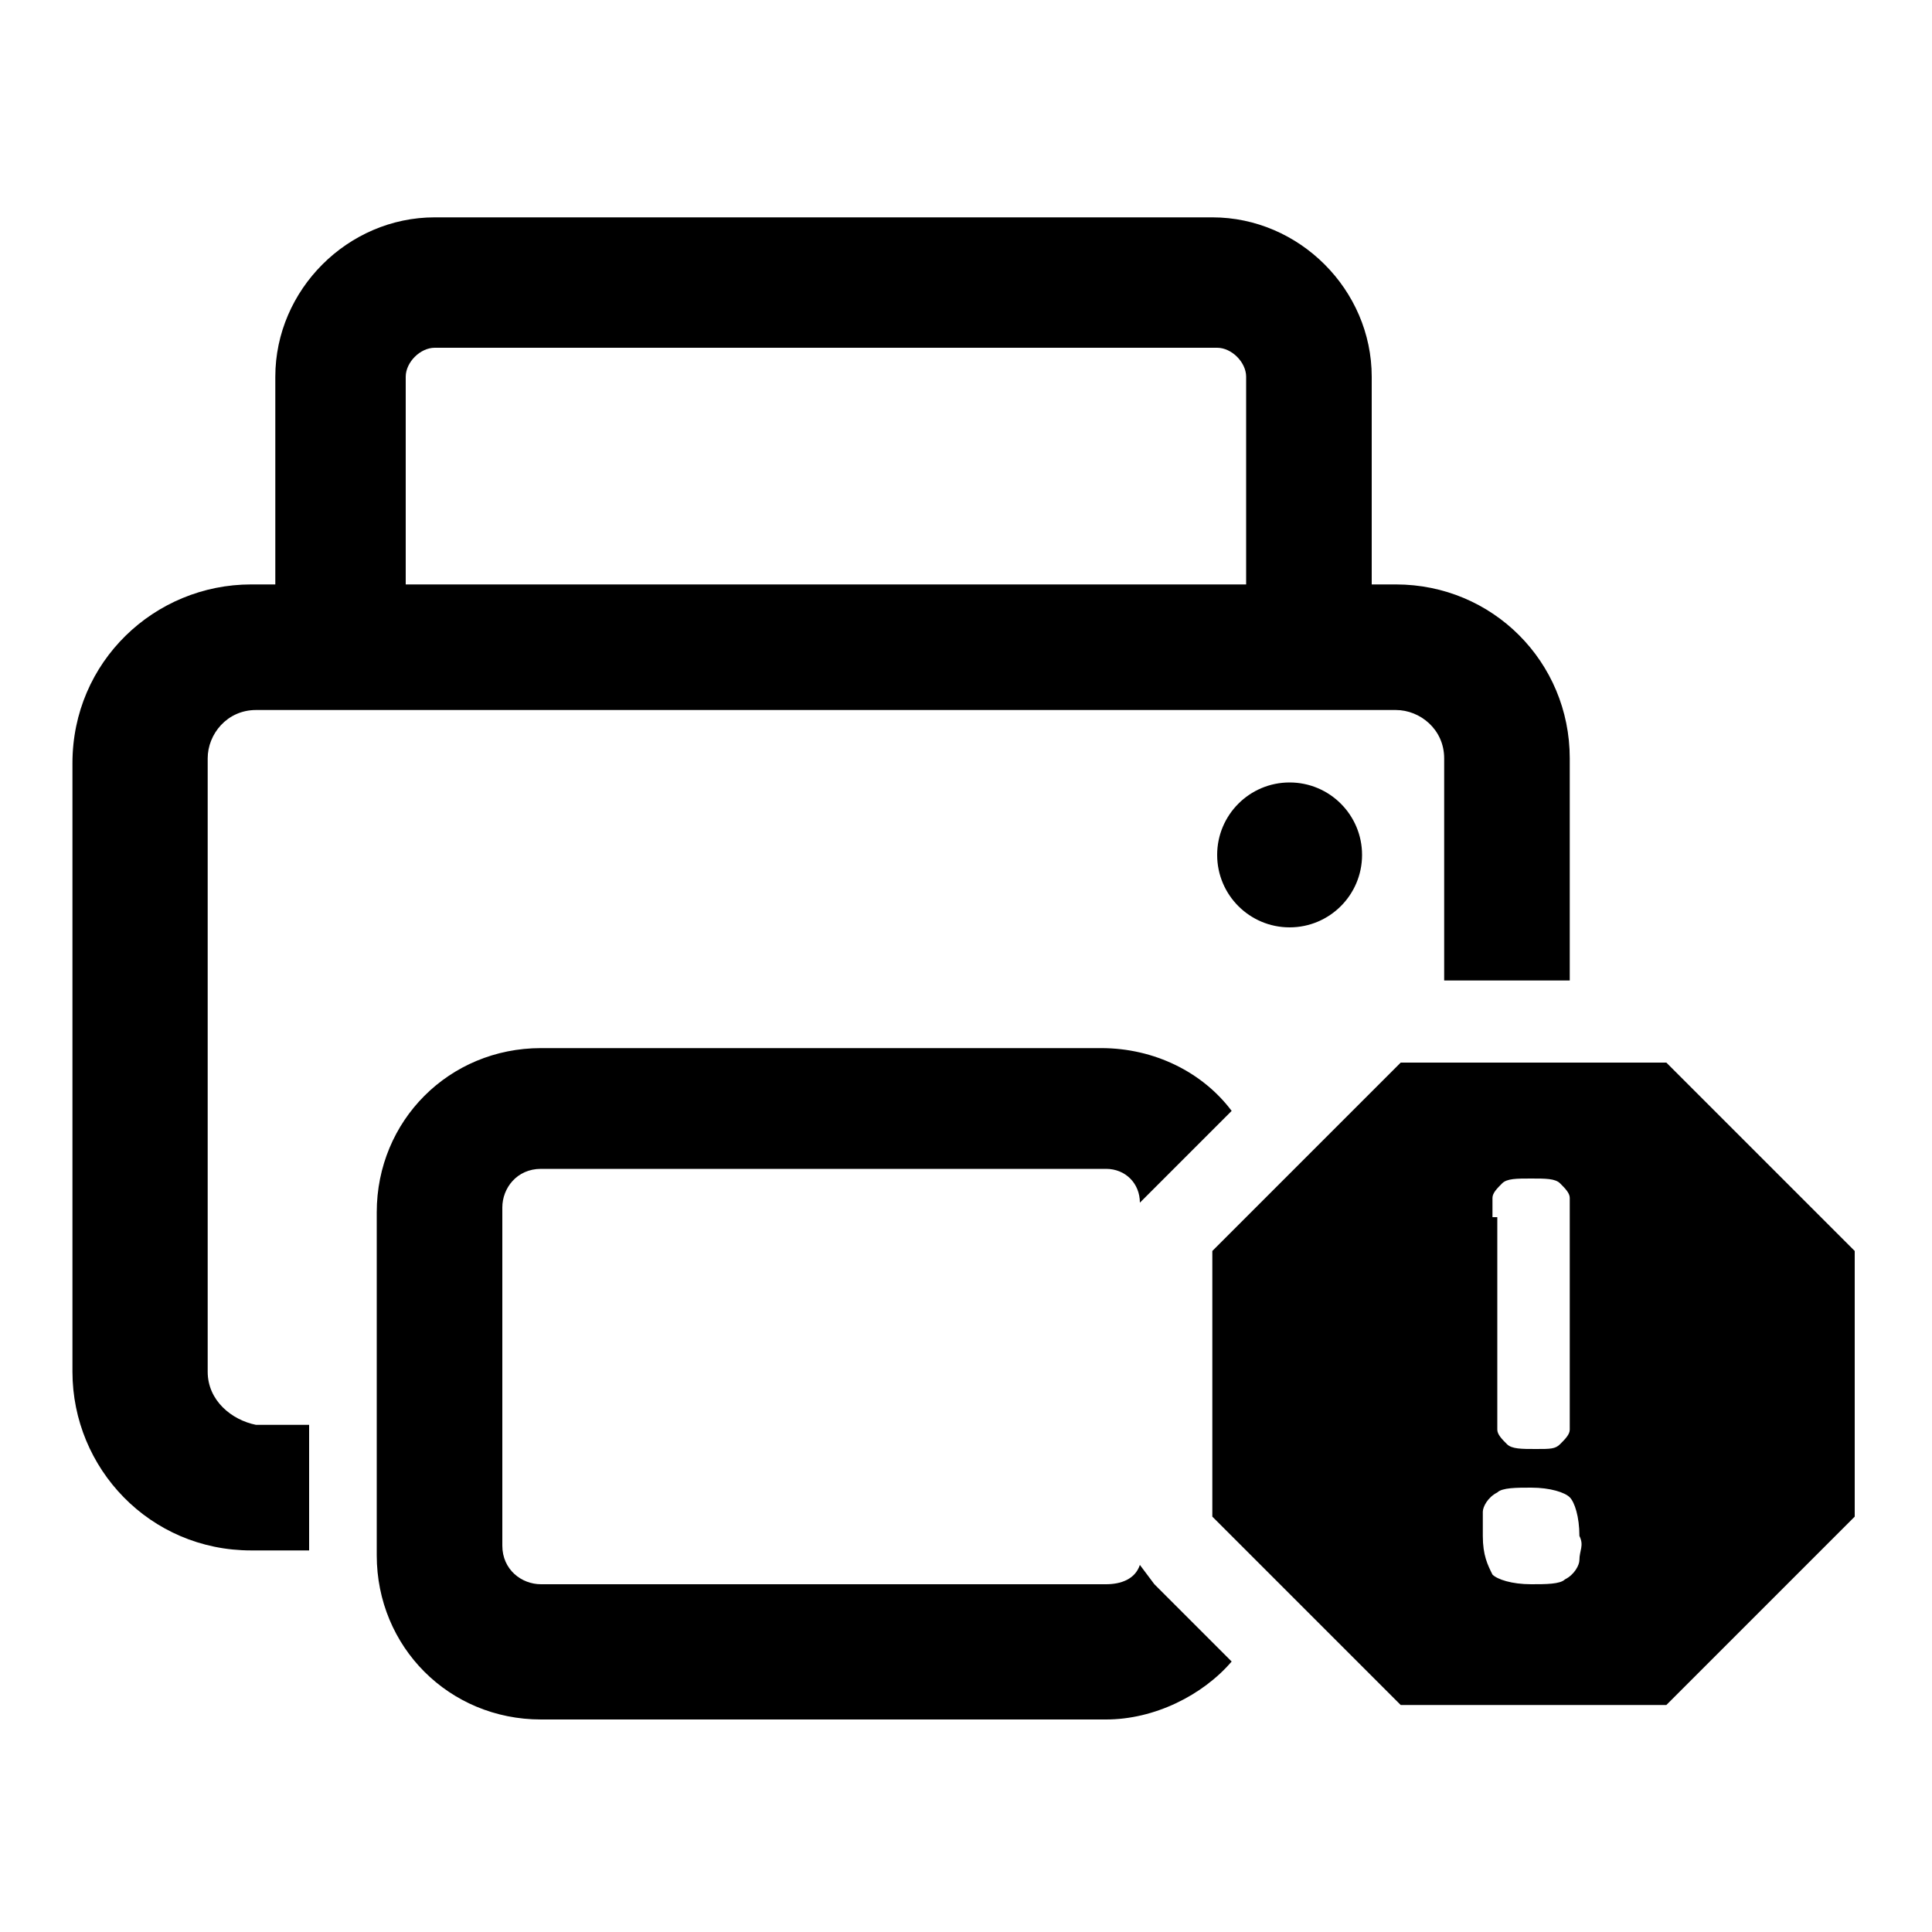
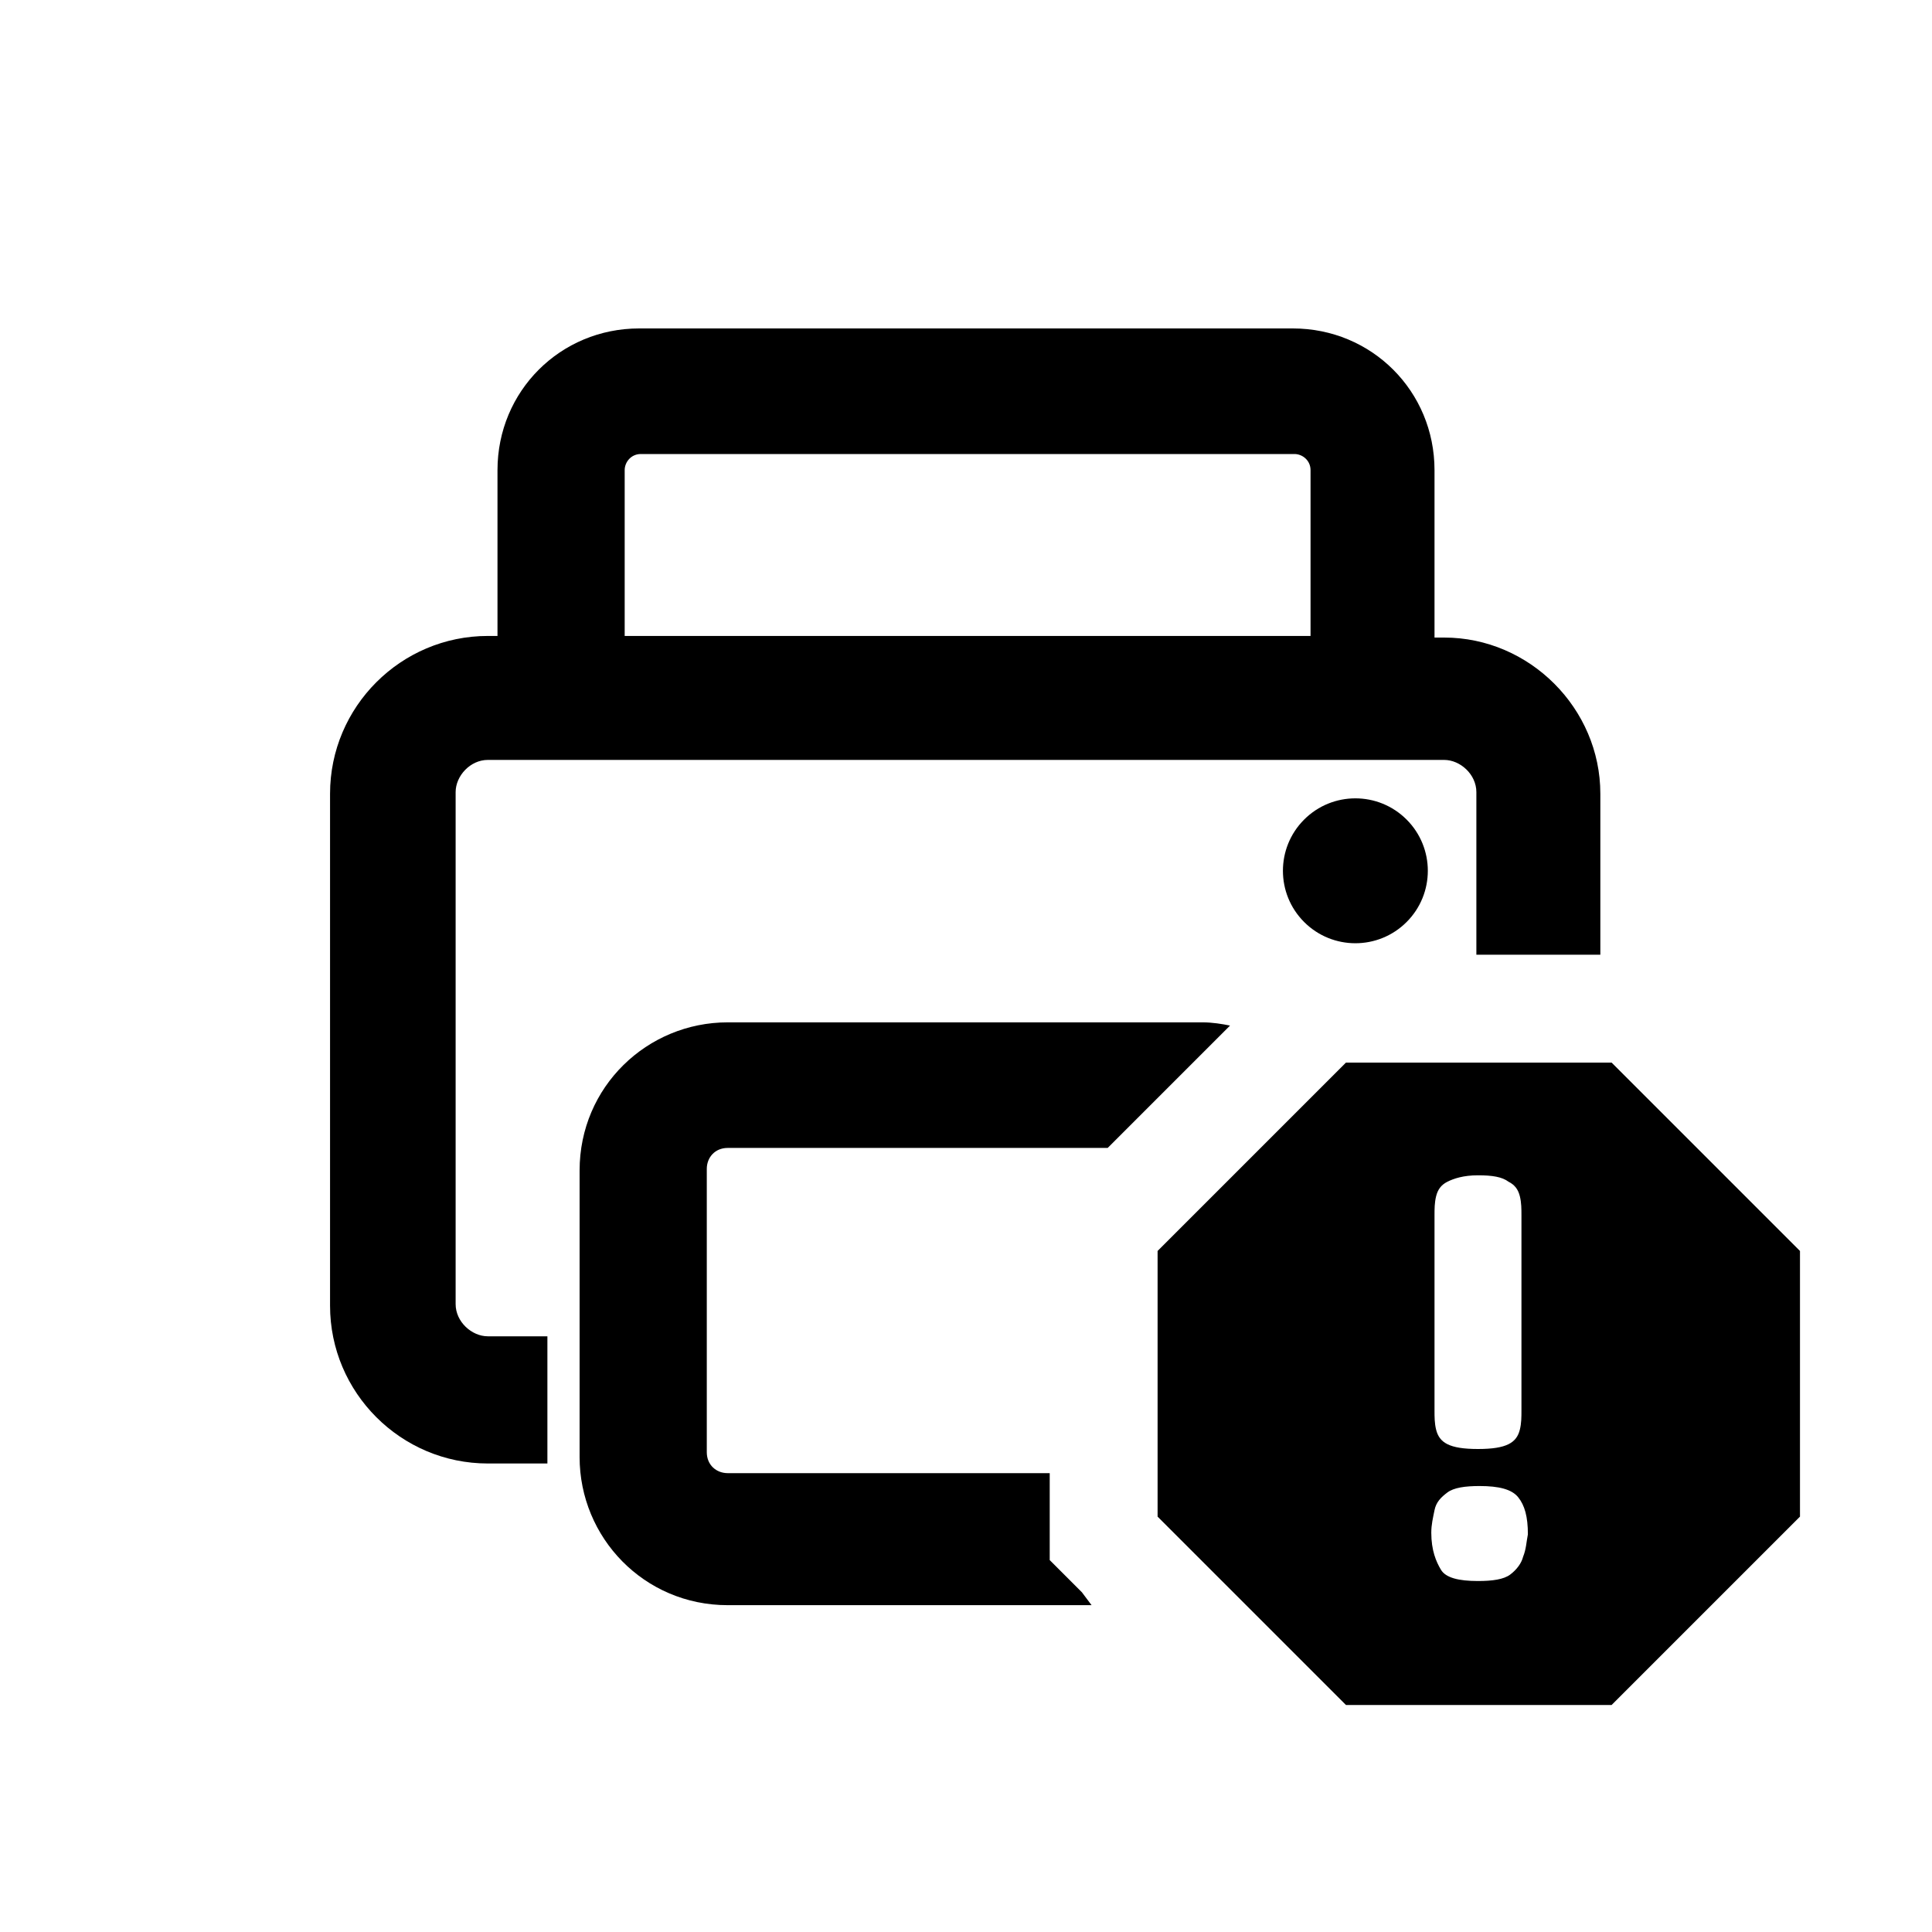
- <svg xmlns="http://www.w3.org/2000/svg" version="1.1" x="0px" y="0px" viewBox="0 0 40 40" style="enable-background:new 0 0 40 40;" xml:space="preserve">
-   <g id="BG">
- </g>
-   <g id="printer-error">
+ <svg xmlns="http://www.w3.org/2000/svg" version="1.1" id="printer-error" x="0px" y="0px" viewBox="0 0 120 120" style="enable-background:new 0 0 120 120;" xml:space="preserve">
+   <style type="text/css">
+ 	.st0{fill:none;}
+ </style>
+   <rect id="BG" class="st0" width="120" height="120" />
+   <g>
+     <path d="M94.6,96.7c-0.1,0.4-0.4,0.8-0.8,1.1c-0.4,0.3-1.1,0.4-2,0.4c-1.2,0-2-0.2-2.3-0.7s-0.6-1.2-0.6-2.3c0-0.5,0.1-0.9,0.2-1.4   c0.1-0.5,0.4-0.8,0.8-1.1c0.4-0.3,1.1-0.4,2-0.4c1.2,0,2,0.2,2.4,0.7c0.4,0.5,0.6,1.2,0.6,2.3C94.8,95.8,94.8,96.2,94.6,96.7   L94.6,96.7z M89.1,75.5c0-0.4,0-0.8,0.1-1.2c0.1-0.4,0.3-0.7,0.7-0.9c0.4-0.2,1-0.4,1.9-0.4s1.5,0.1,1.9,0.4   c0.4,0.2,0.6,0.5,0.7,0.9s0.1,0.8,0.1,1.2v12.1c0,0.4,0,0.8-0.1,1.2s-0.3,0.7-0.7,0.9s-1,0.3-1.9,0.3c-0.9,0-1.5-0.1-1.9-0.3   s-0.6-0.5-0.7-0.9s-0.1-0.8-0.1-1.2L89.1,75.5L89.1,75.5z M100.1,66H83.6L71.9,77.7v16.5l11.7,11.7h16.5l11.7-11.7V77.7L100.1,66z" />
    <g>
-       <path d="M23.6,32.4c-0.1,0.3-0.4,0.4-0.7,0.4H11.2c-0.4,0-0.8-0.3-0.8-0.8V25c0-0.4,0.3-0.8,0.8-0.8h11.7c0.4,0,0.7,0.3,0.7,0.7    l0.2-0.2l1.7-1.7c-0.6-0.8-1.6-1.3-2.7-1.3H11.2c-1.9,0-3.4,1.5-3.4,3.4v7.1c0,1.9,1.5,3.4,3.4,3.4h11.7c1,0,2-0.5,2.6-1.2    l-1.6-1.6L23.6,32.4z" />
-       <circle cx="26.7" cy="17.7" r="1.5" />
-       <path d="M4.3,28.4V15.7c0-0.5,0.4-1,1-1h23.6c0.5,0,1,0.4,1,1v4.6h2.6v-4.6c0-2-1.6-3.6-3.6-3.6h-0.5V7.8c0-1.8-1.5-3.3-3.3-3.3H9    C7.2,4.5,5.7,6,5.7,7.8v4.3H5.2c-2,0-3.7,1.6-3.7,3.7v12.6c0,2,1.6,3.7,3.7,3.7h1.2v-2.6H5.3C4.8,29.4,4.3,29,4.3,28.4z M8.4,7.8    c0-0.3,0.3-0.6,0.6-0.6h16.2c0.3,0,0.6,0.3,0.6,0.6v4.3H8.4V7.8z" />
-       <path d="M34.5,22H29l-3.9,3.9v5.5l3.9,3.9h5.5l3.9-3.9v-5.5L34.5,22z M30.9,25.2c0-0.1,0-0.3,0-0.4s0.1-0.2,0.2-0.3    s0.3-0.1,0.6-0.1s0.5,0,0.6,0.1s0.2,0.2,0.2,0.3c0,0.1,0,0.3,0,0.4v4c0,0.1,0,0.3,0,0.4c0,0.1-0.1,0.2-0.2,0.3S32.1,30,31.8,30    c-0.3,0-0.5,0-0.6-0.1s-0.2-0.2-0.2-0.3s0-0.3,0-0.4V25.2z M32.7,32.3c0,0.1-0.1,0.3-0.3,0.4c-0.1,0.1-0.4,0.1-0.7,0.1    c-0.4,0-0.7-0.1-0.8-0.2c-0.1-0.2-0.2-0.4-0.2-0.8c0-0.2,0-0.3,0-0.5c0-0.1,0.1-0.3,0.3-0.4c0.1-0.1,0.4-0.1,0.7-0.1    c0.4,0,0.7,0.1,0.8,0.2c0.1,0.1,0.2,0.4,0.2,0.8C32.8,32,32.7,32.1,32.7,32.3z" />
+       <ellipse transform="matrix(0.7071 -0.7071 0.7071 0.7071 -13.6072 75.3704)" cx="84.2" cy="54.1" rx="4.5" ry="4.5" />
+       <path d="M67.2,98.9l-2-2v-2.8v-2.6h-20c-0.7,0-1.3-0.5-1.3-1.3V72.6c0-0.7,0.5-1.3,1.3-1.3h23.6l7.6-7.6c-0.5-0.1-1.1-0.2-1.7-0.2    H45.2c-5,0-9.2,4-9.2,9.2v17.8c0,5,4,9.2,9.2,9.2h22.6L67.2,98.9z" />
+       <path d="M30.3,83c-1,0-2-0.9-2-2V49.2c0-1,0.9-2,2-2h59.4c1,0,2,0.9,2,2v10.1h7.7v-10c0-5.3-4.4-9.7-9.7-9.7h-0.6V29.2    c0-4.9-3.9-8.8-8.8-8.8H39.7c-4.9,0-8.8,3.9-8.8,8.8v10.3h-0.6c-5.4,0-9.8,4.4-9.8,9.8v31.8c0,5.4,4.4,9.8,9.8,9.8h3.1h0.6v-0.6    v-6.7V83h-0.6H30.3z M38.8,29.2c0-0.5,0.4-1,1-1h40.6c0.5,0,1,0.4,1,1v10.3H38.8V29.2z" />
    </g>
  </g>
</svg>
